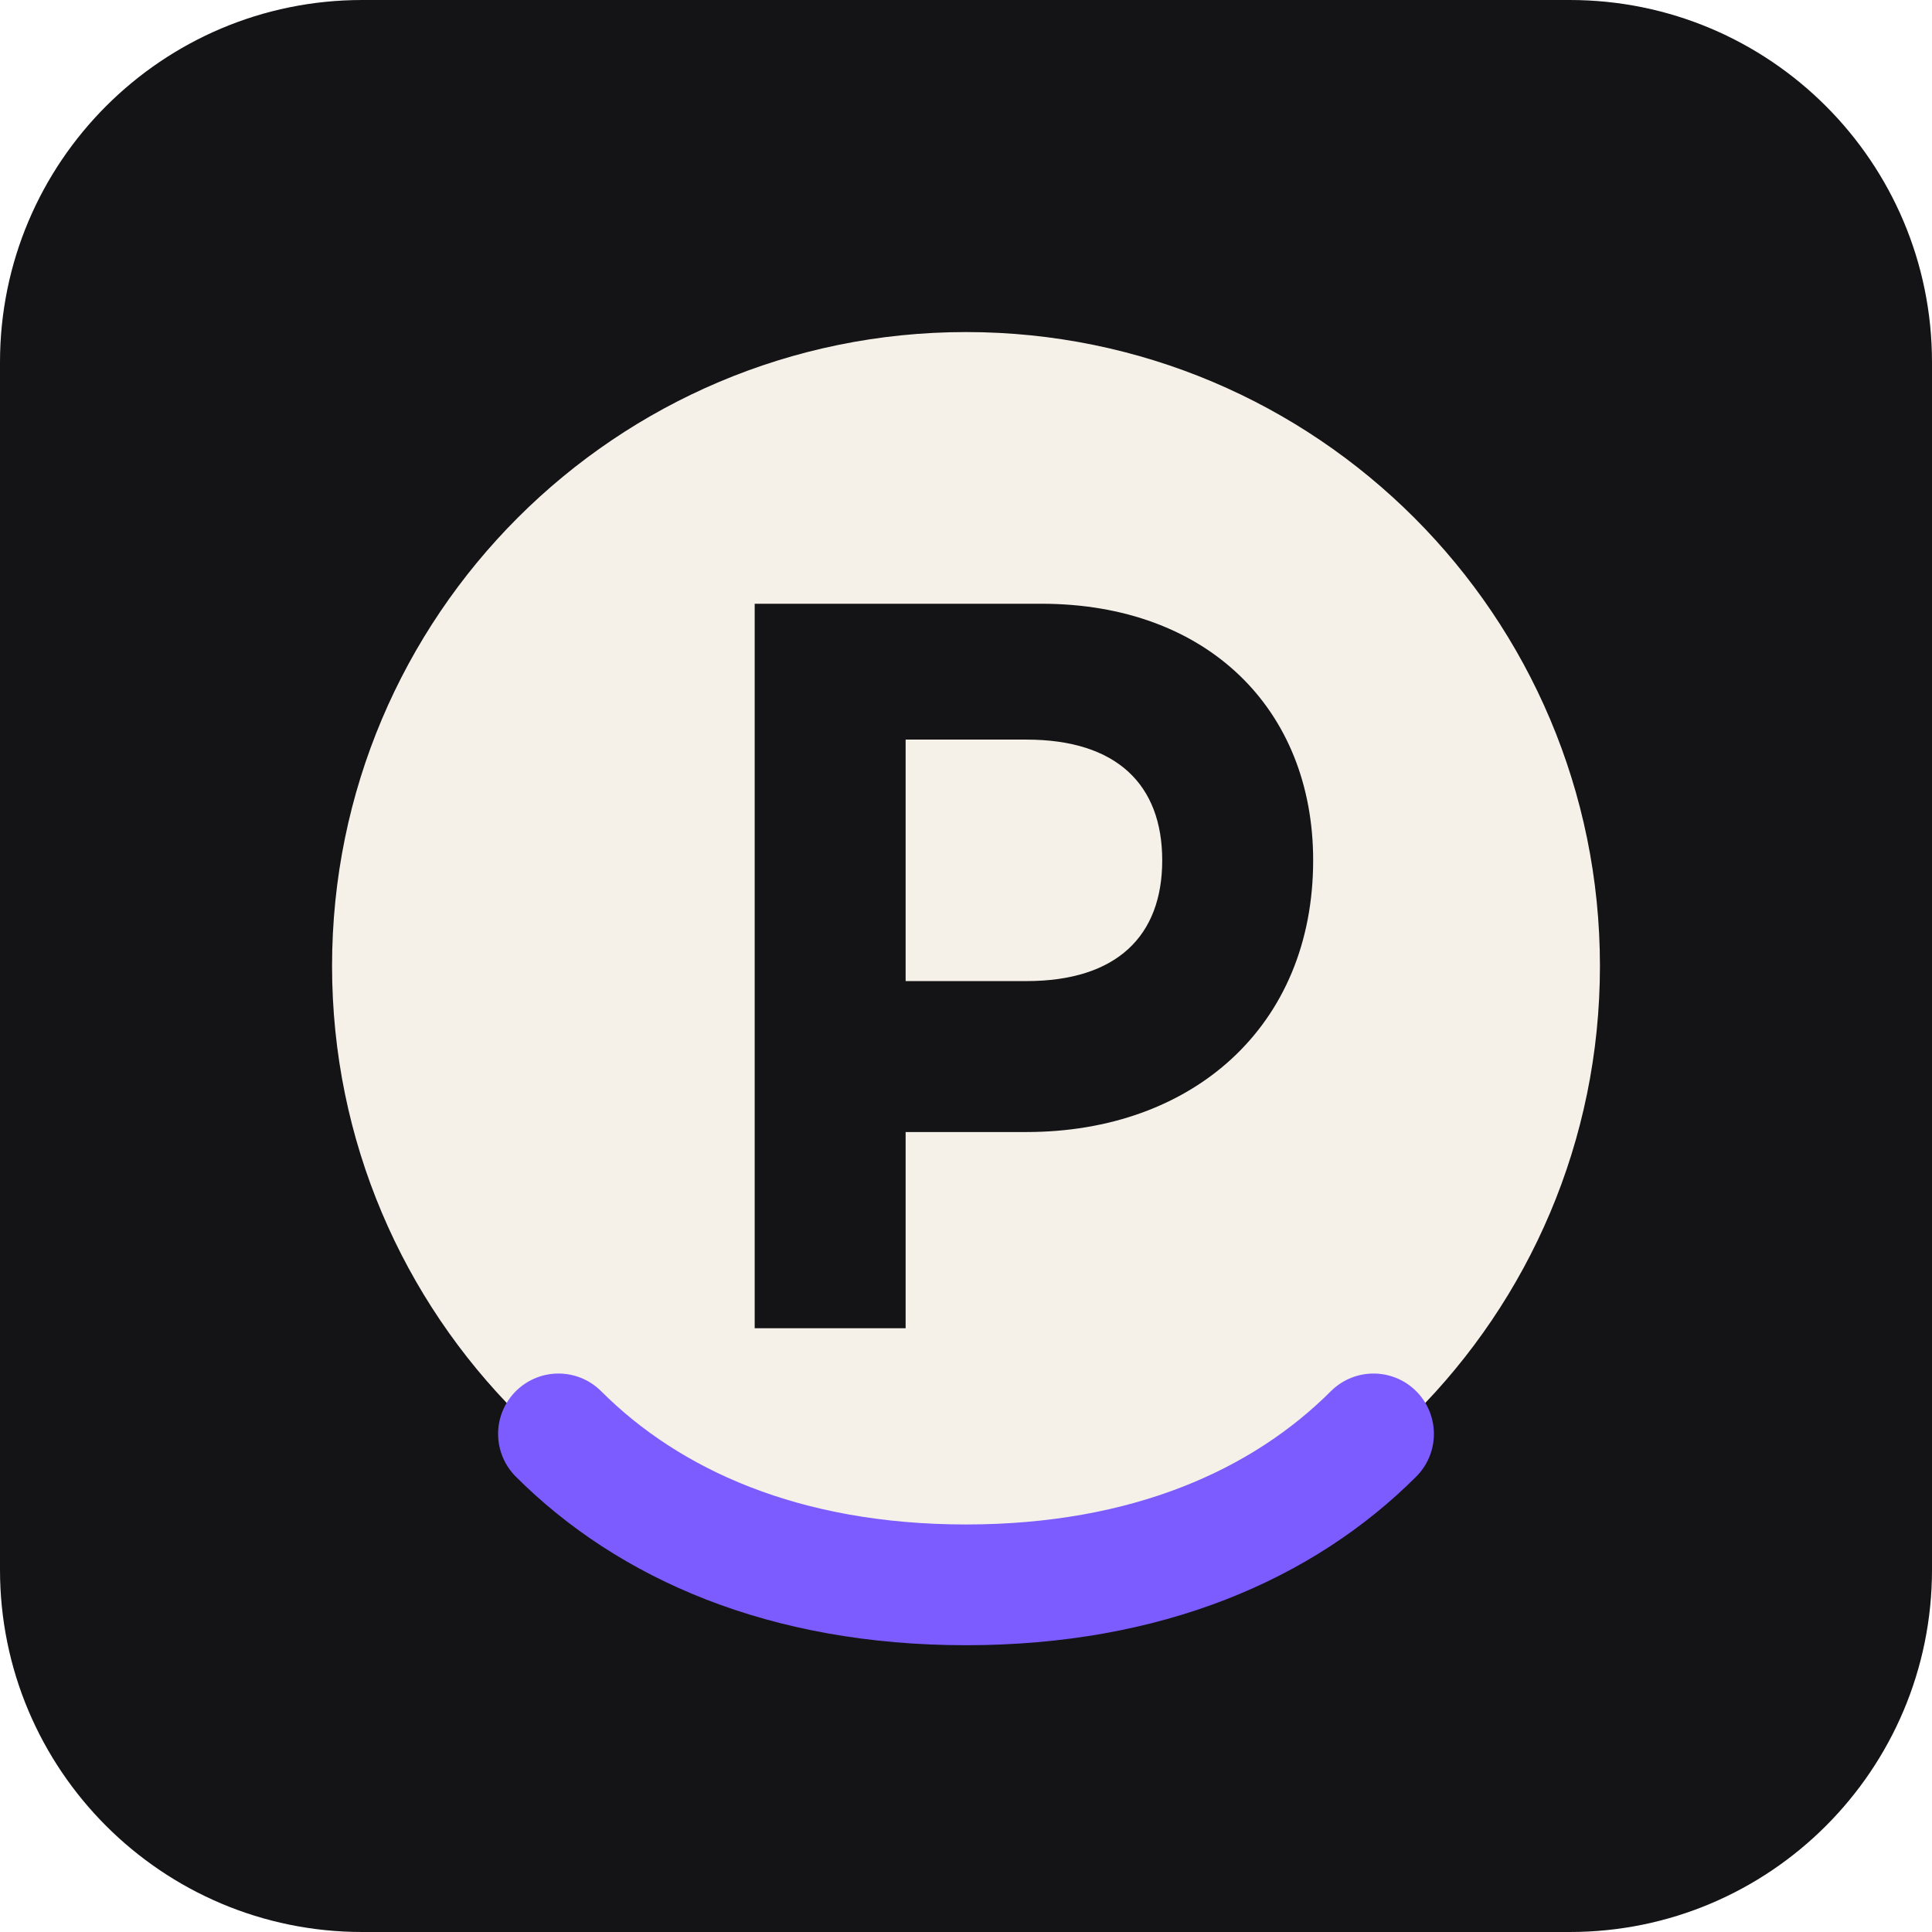
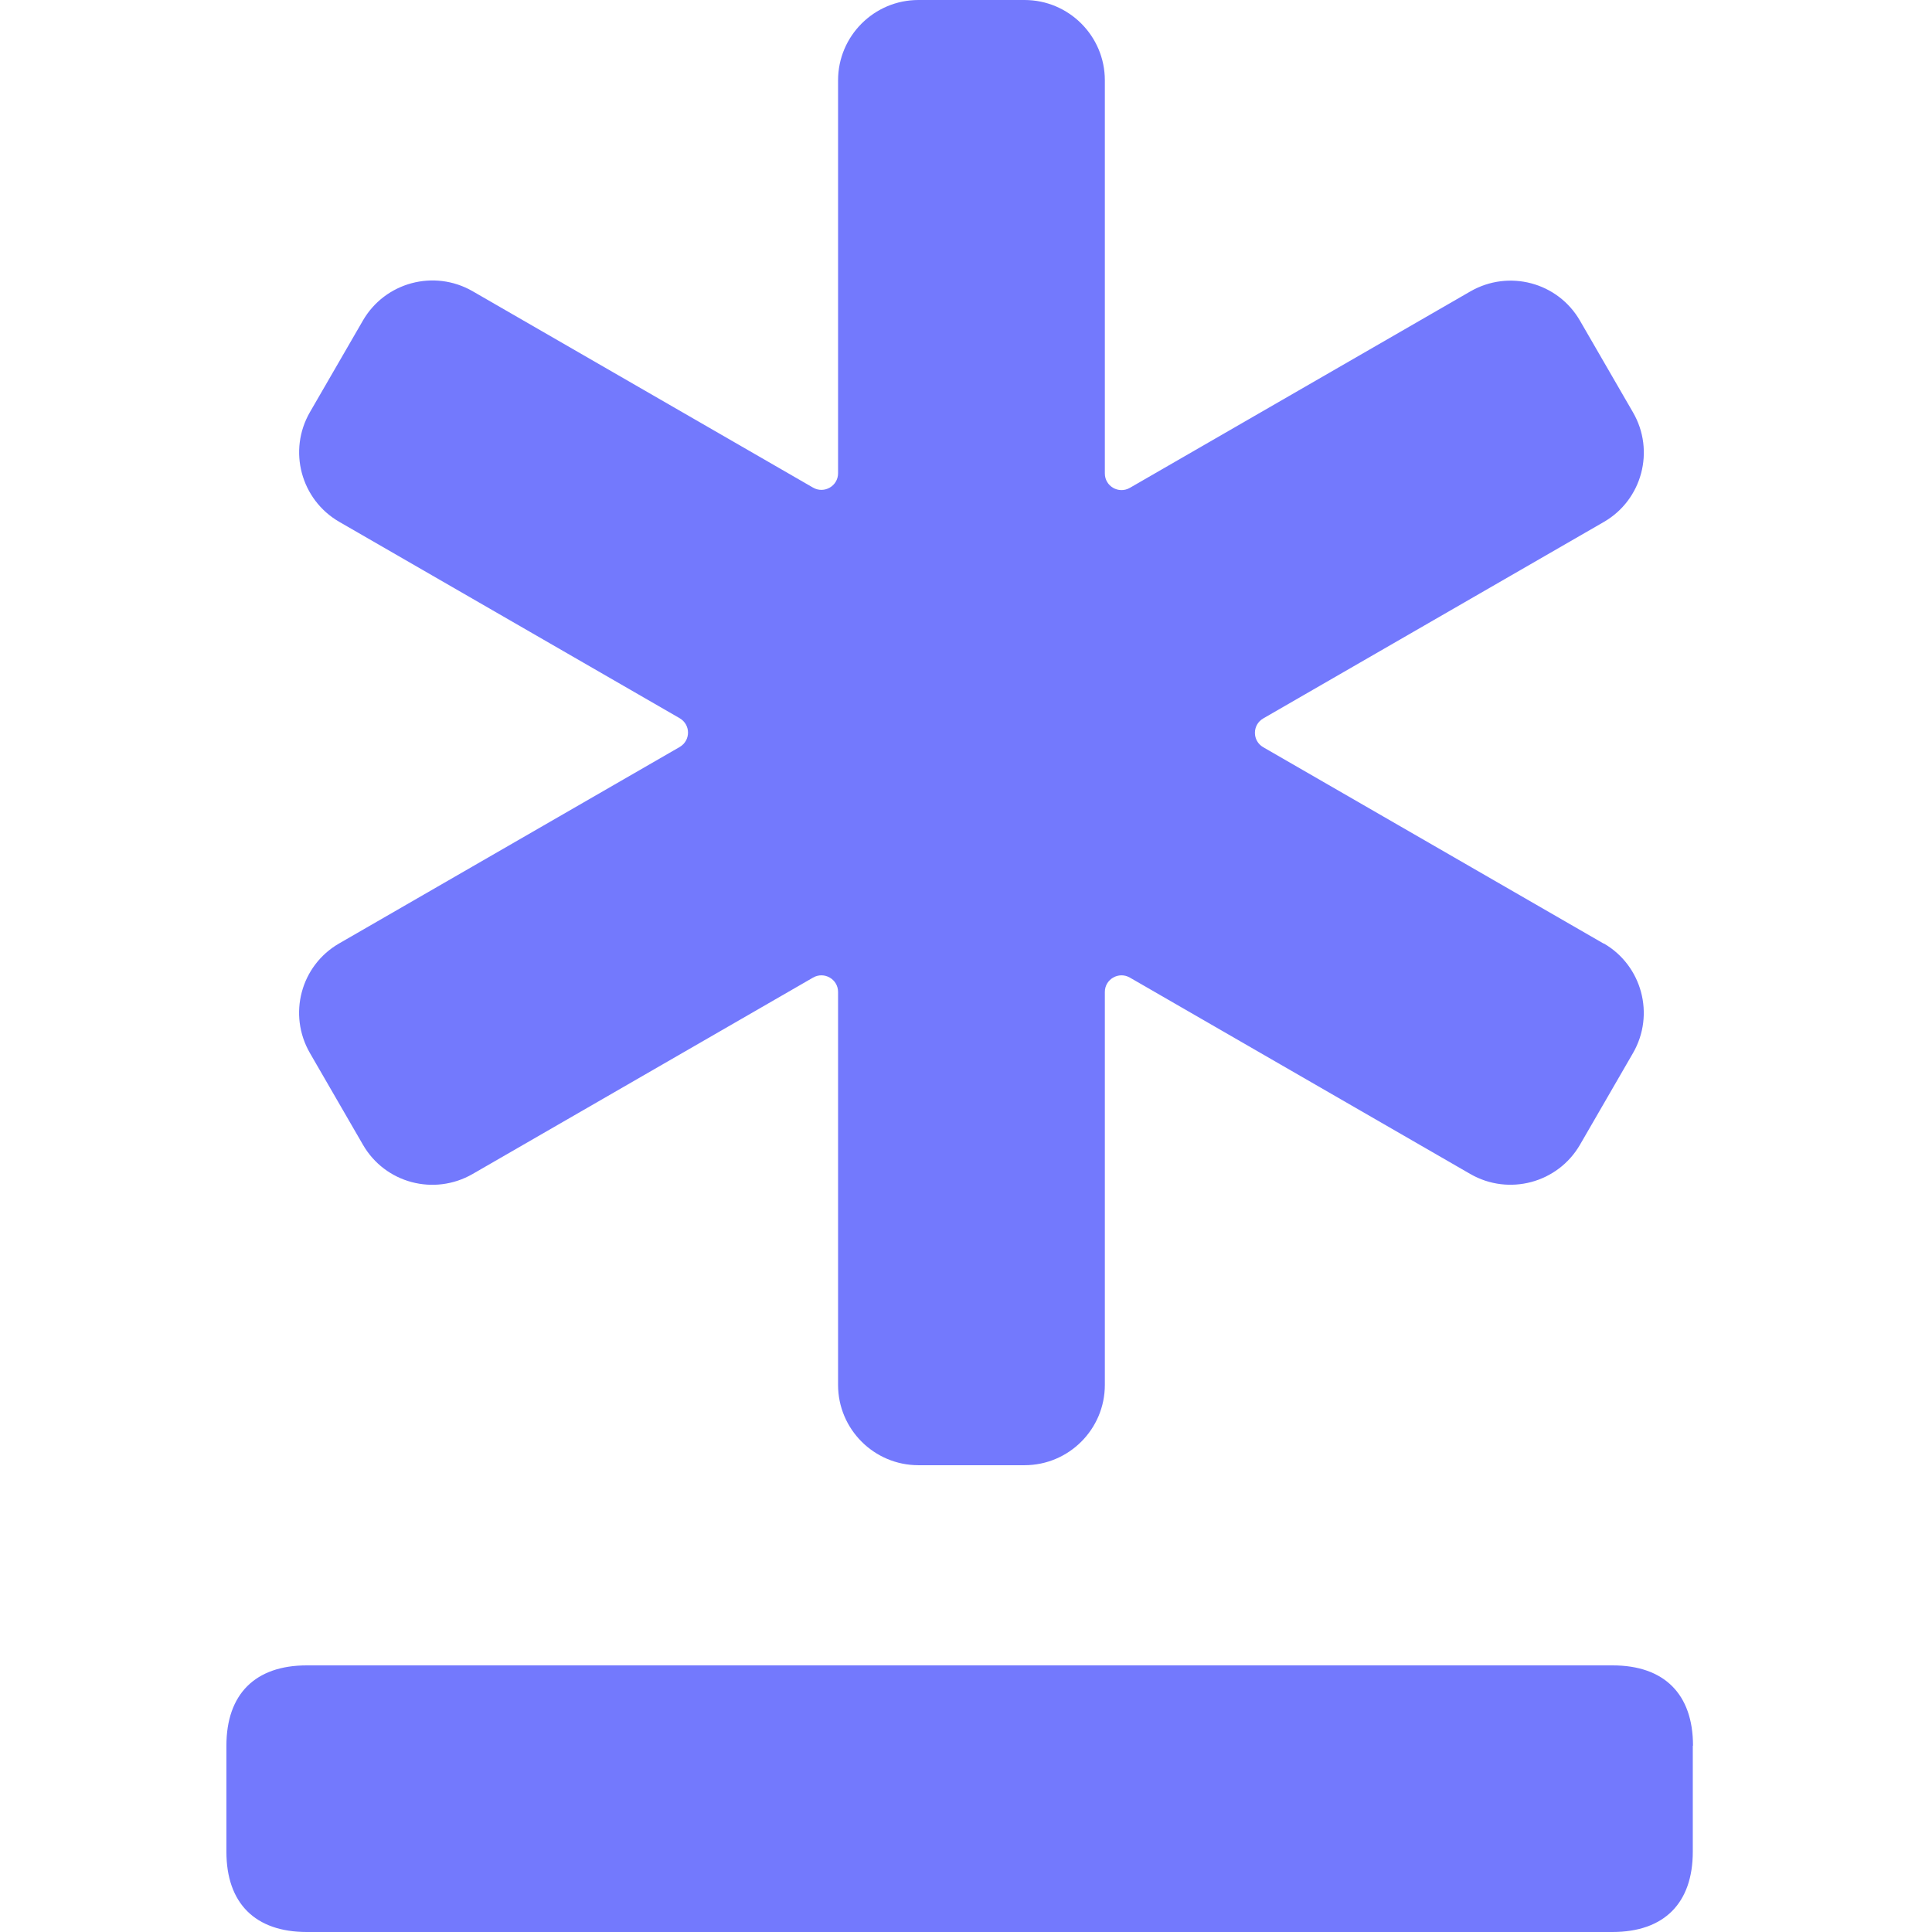
<svg xmlns="http://www.w3.org/2000/svg" width="128" height="128" viewBox="0 0 128 128" fill="none">
-   <rect width="128" height="128" rx="24" fill="#141417" />
-   <circle cx="64" cy="64" r="42" fill="#F6F1E8" />
-   <path d="M50 88V40H69C80 40 87 47 87 57C87 68 79 75 68 75H60V88H50ZM60 65H68C74 65 77 62 77 57C77 52 74 49 68 49H60V65Z" fill="#141417" />
-   <path d="M37 95C43 101 52 105 64 105C76 105 85 101 91 95" stroke="#7C5CFF" stroke-width="8" stroke-linecap="round" />
+   <path d="M112.152 115.656V122.68C112.152 126.088 110.254 128 106.828 128H20.323C16.913 128 15 126.103 15 122.68V115.656C15 112.248 16.898 110.336 20.323 110.336H106.843C110.254 110.336 112.166 112.233 112.166 115.656H112.152ZM106.25 62.518L83.697 49.508C82.956 49.078 82.956 48.026 83.697 47.596L106.25 34.586C108.801 33.119 109.66 29.859 108.193 27.325L104.679 21.249C103.211 18.701 99.963 17.841 97.413 19.308L74.86 32.319C74.119 32.748 73.199 32.215 73.199 31.37V5.32C73.199 2.386 70.812 0 67.876 0H60.848C57.912 0 55.524 2.386 55.524 5.32V31.355C55.524 32.2 54.605 32.733 53.864 32.304L31.311 19.293C28.76 17.826 25.513 18.701 24.045 21.235L20.531 27.31C19.063 29.859 19.938 33.104 22.473 34.571L45.026 47.581C45.768 48.011 45.768 49.063 45.026 49.493L22.473 62.503C19.923 63.97 19.063 67.216 20.531 69.764L24.045 75.84C25.513 78.388 28.76 79.248 31.311 77.781L53.864 64.77C54.605 64.341 55.524 64.874 55.524 65.719V91.754C55.524 94.689 57.912 97.074 60.848 97.074H67.876C70.812 97.074 73.199 94.689 73.199 91.754V65.719C73.199 64.874 74.119 64.341 74.86 64.77L97.413 77.781C99.963 79.248 103.211 78.374 104.679 75.84L108.193 69.764C109.66 67.216 108.786 63.97 106.25 62.503V62.518Z" fill="#7379FD" />
</svg>
